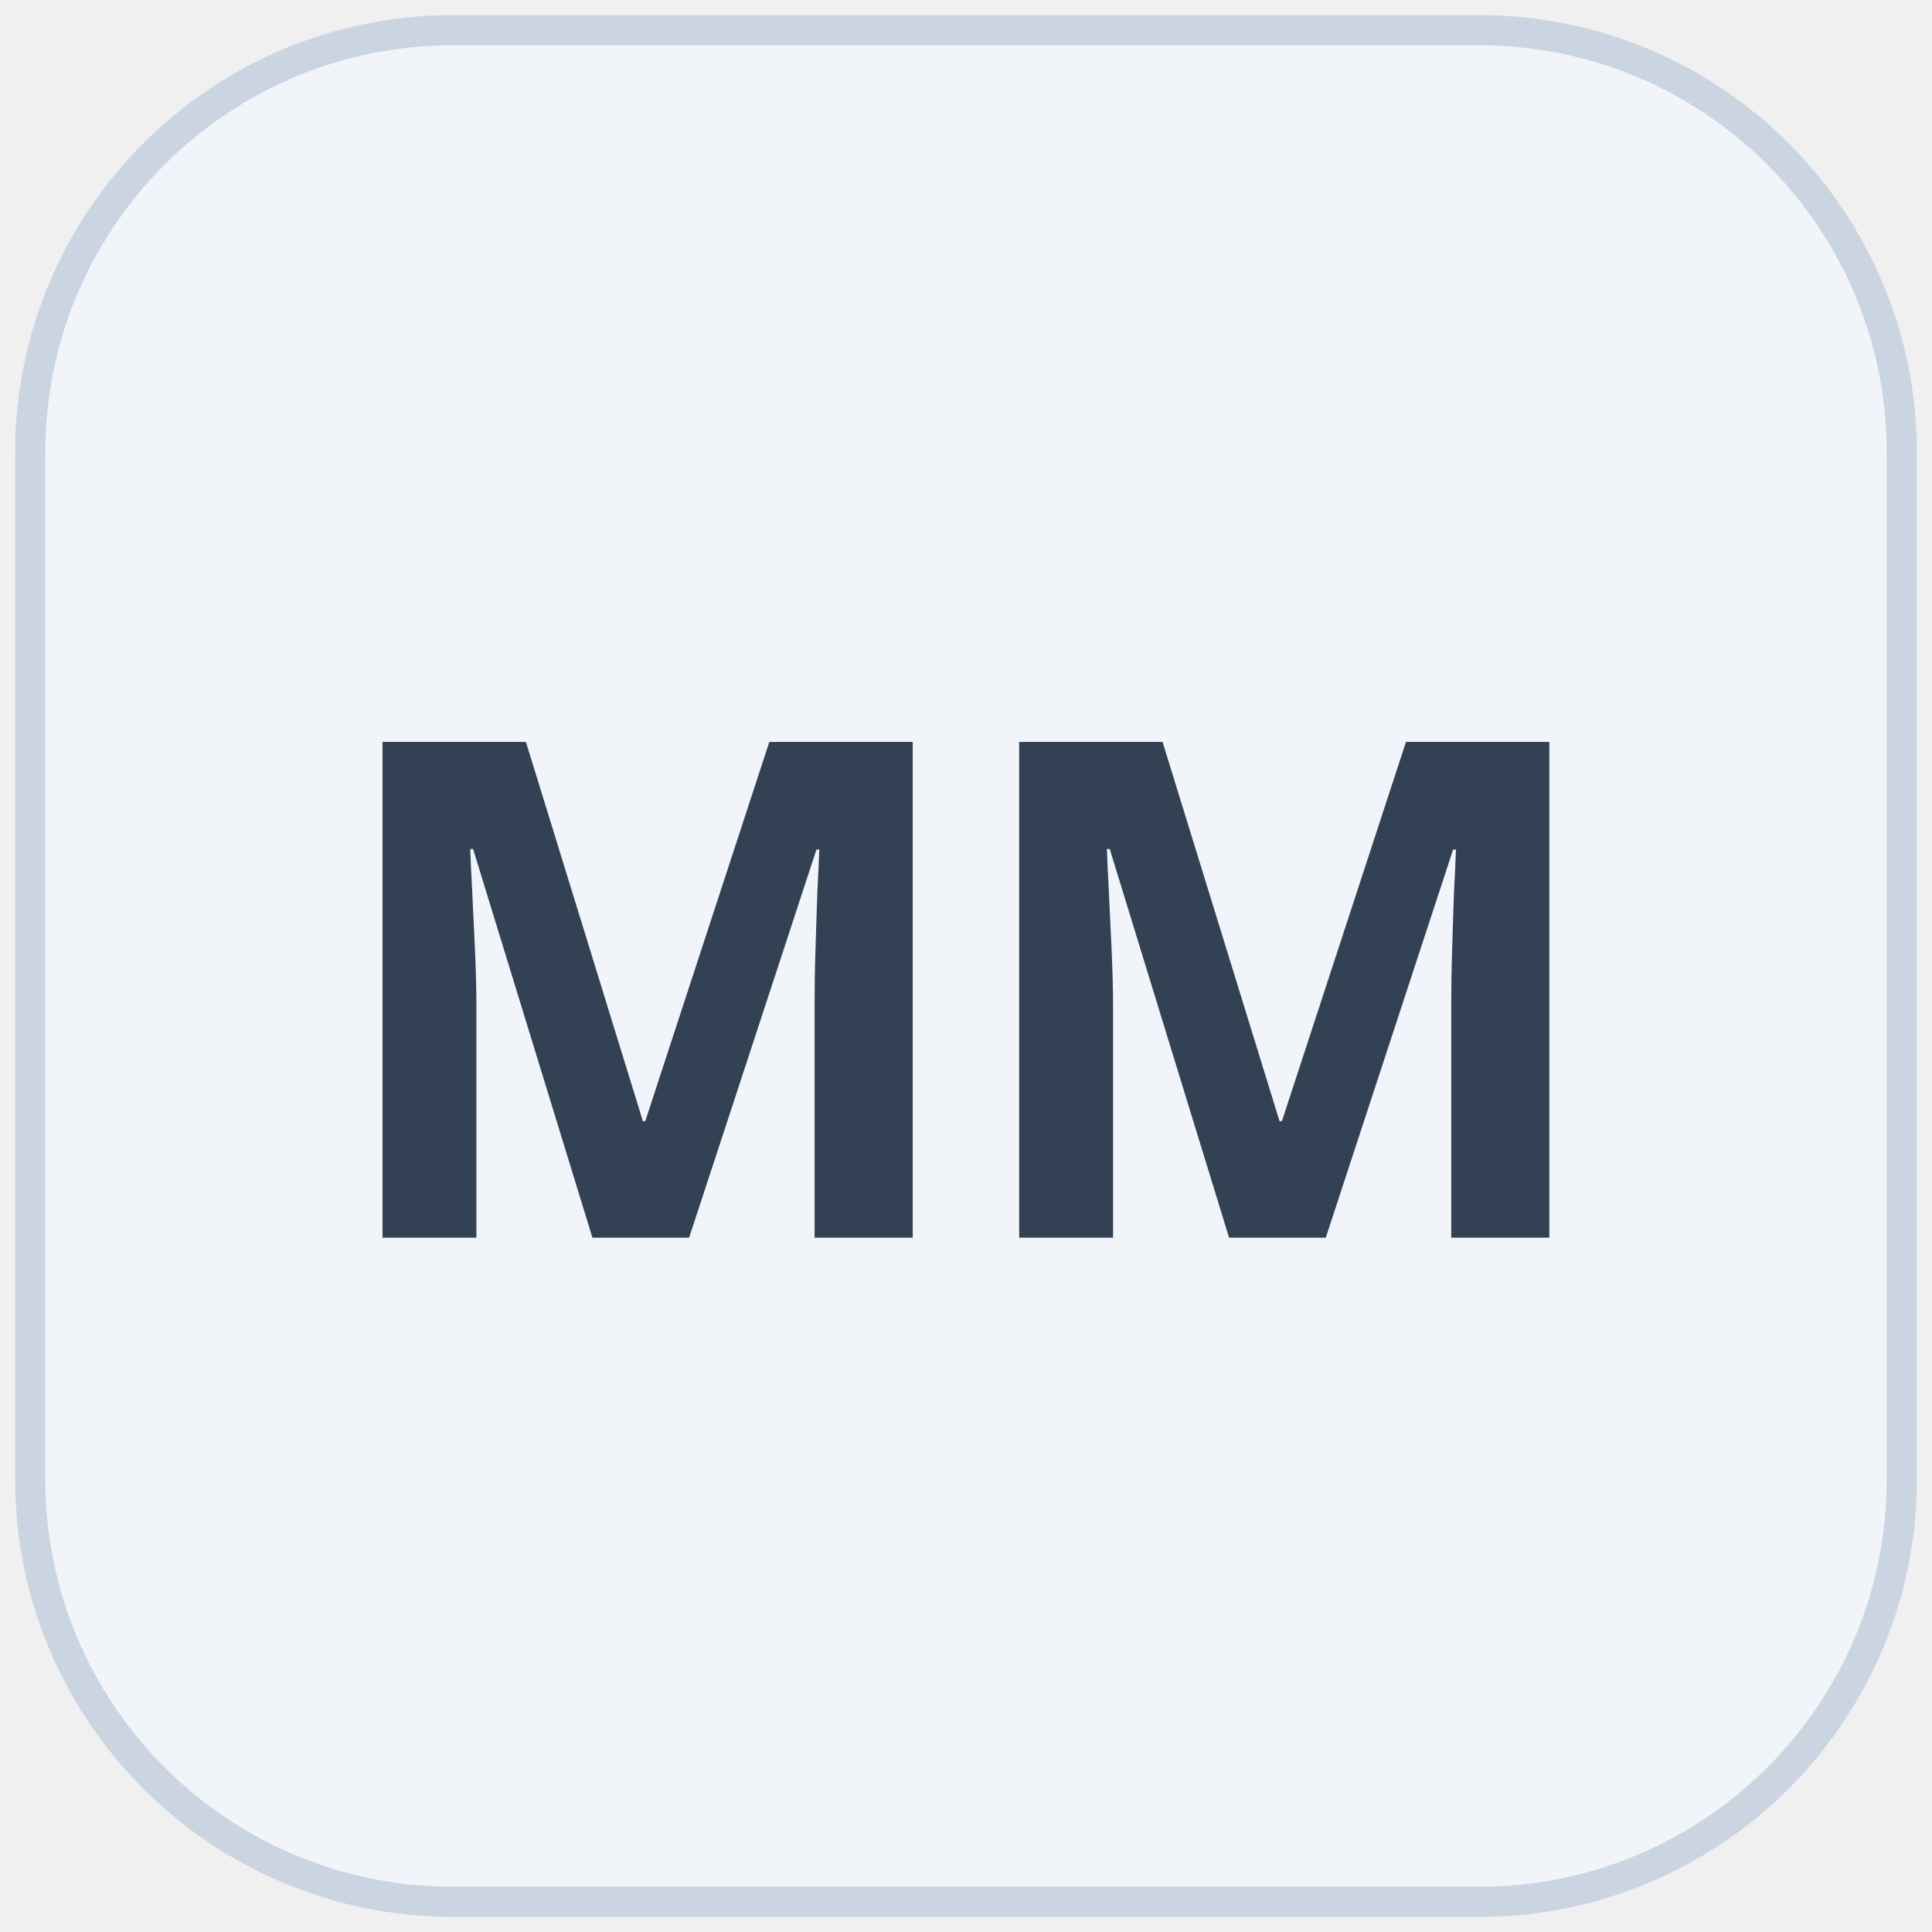
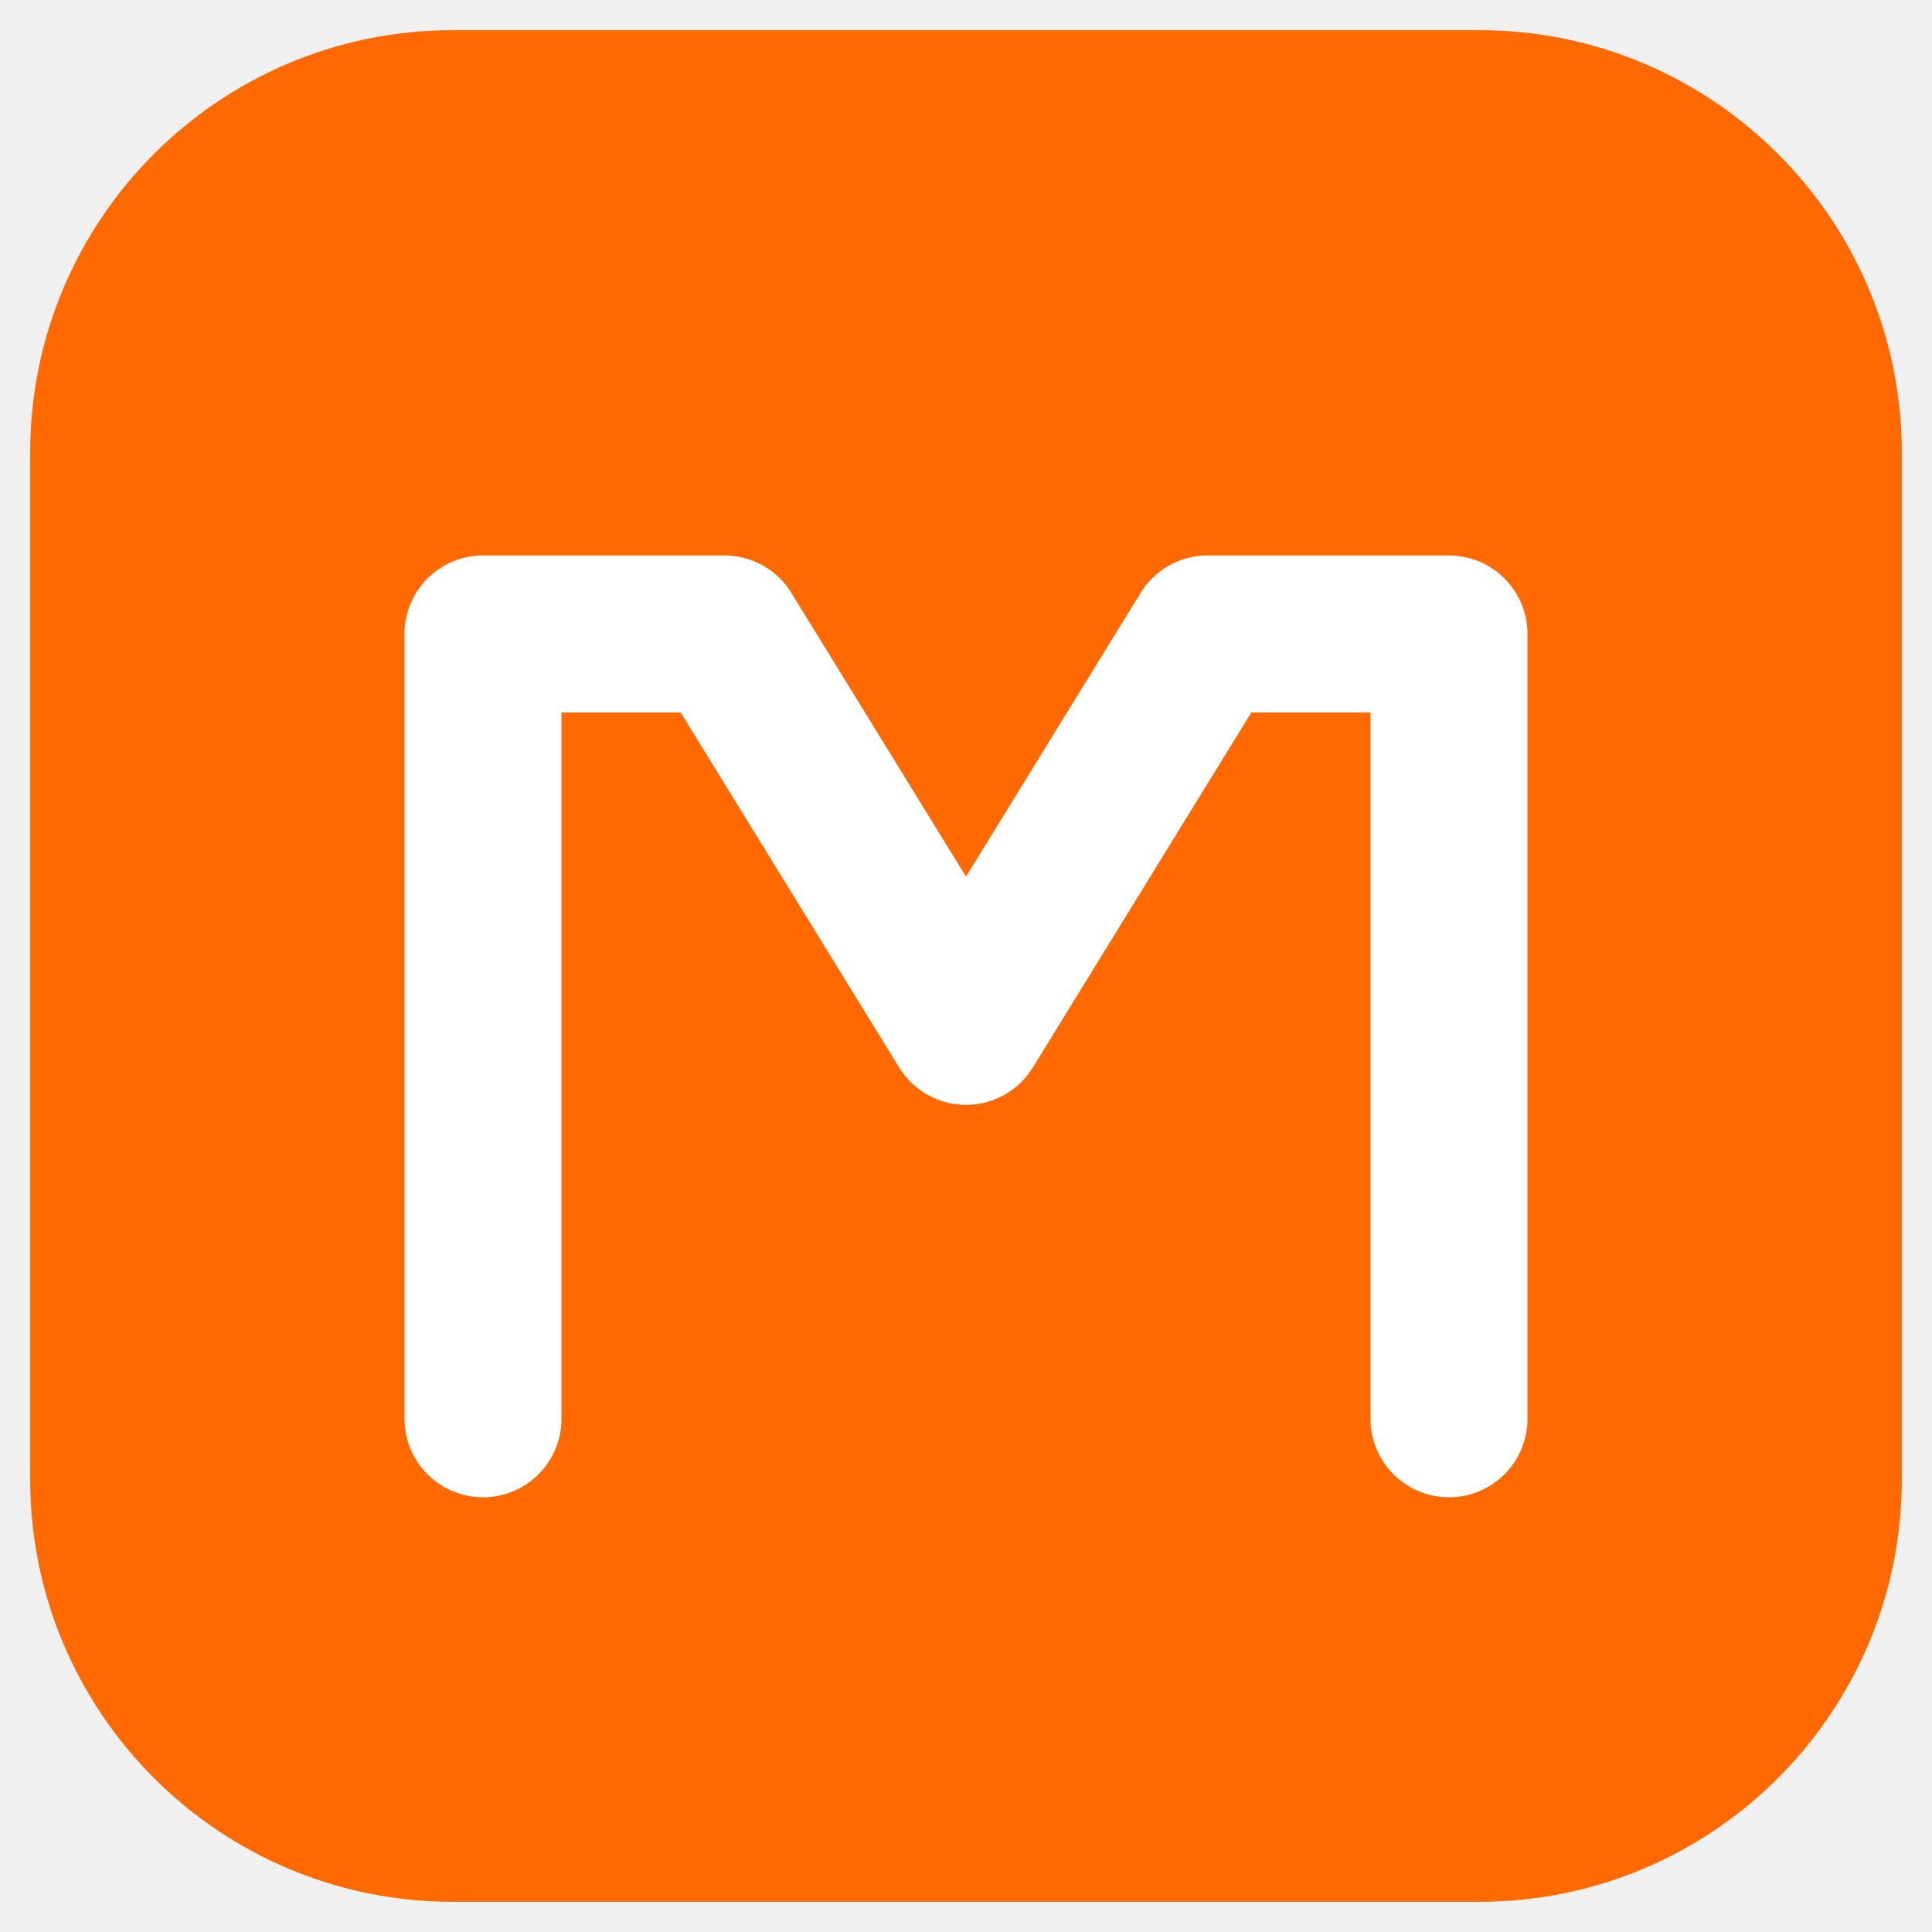
<svg xmlns="http://www.w3.org/2000/svg" viewBox="0 0 64 64" width="64" height="64" role="img" aria-labelledby="avatar-title">
-   <rect x="1" y="1" width="62" height="62" rx="14" fill="#F1F5F9" stroke="#CBD5E1" stroke-width="1" />
-   <text x="32" y="41" text-anchor="middle" font-family="sans-serif" font-size="23" font-weight="700" letter-spacing="-0.6" fill="#334155">MM</text>
+   <rect x="1" y="1" width="62" height="62" rx="14" fill="#FF6900" />
+   <path d="M16 47 L16 21 L24 21 L32 34 L40 21 L48 21 L48 47" fill="none" stroke="#ffffff" stroke-width="5.2" stroke-linecap="round" stroke-linejoin="round" />
</svg>
